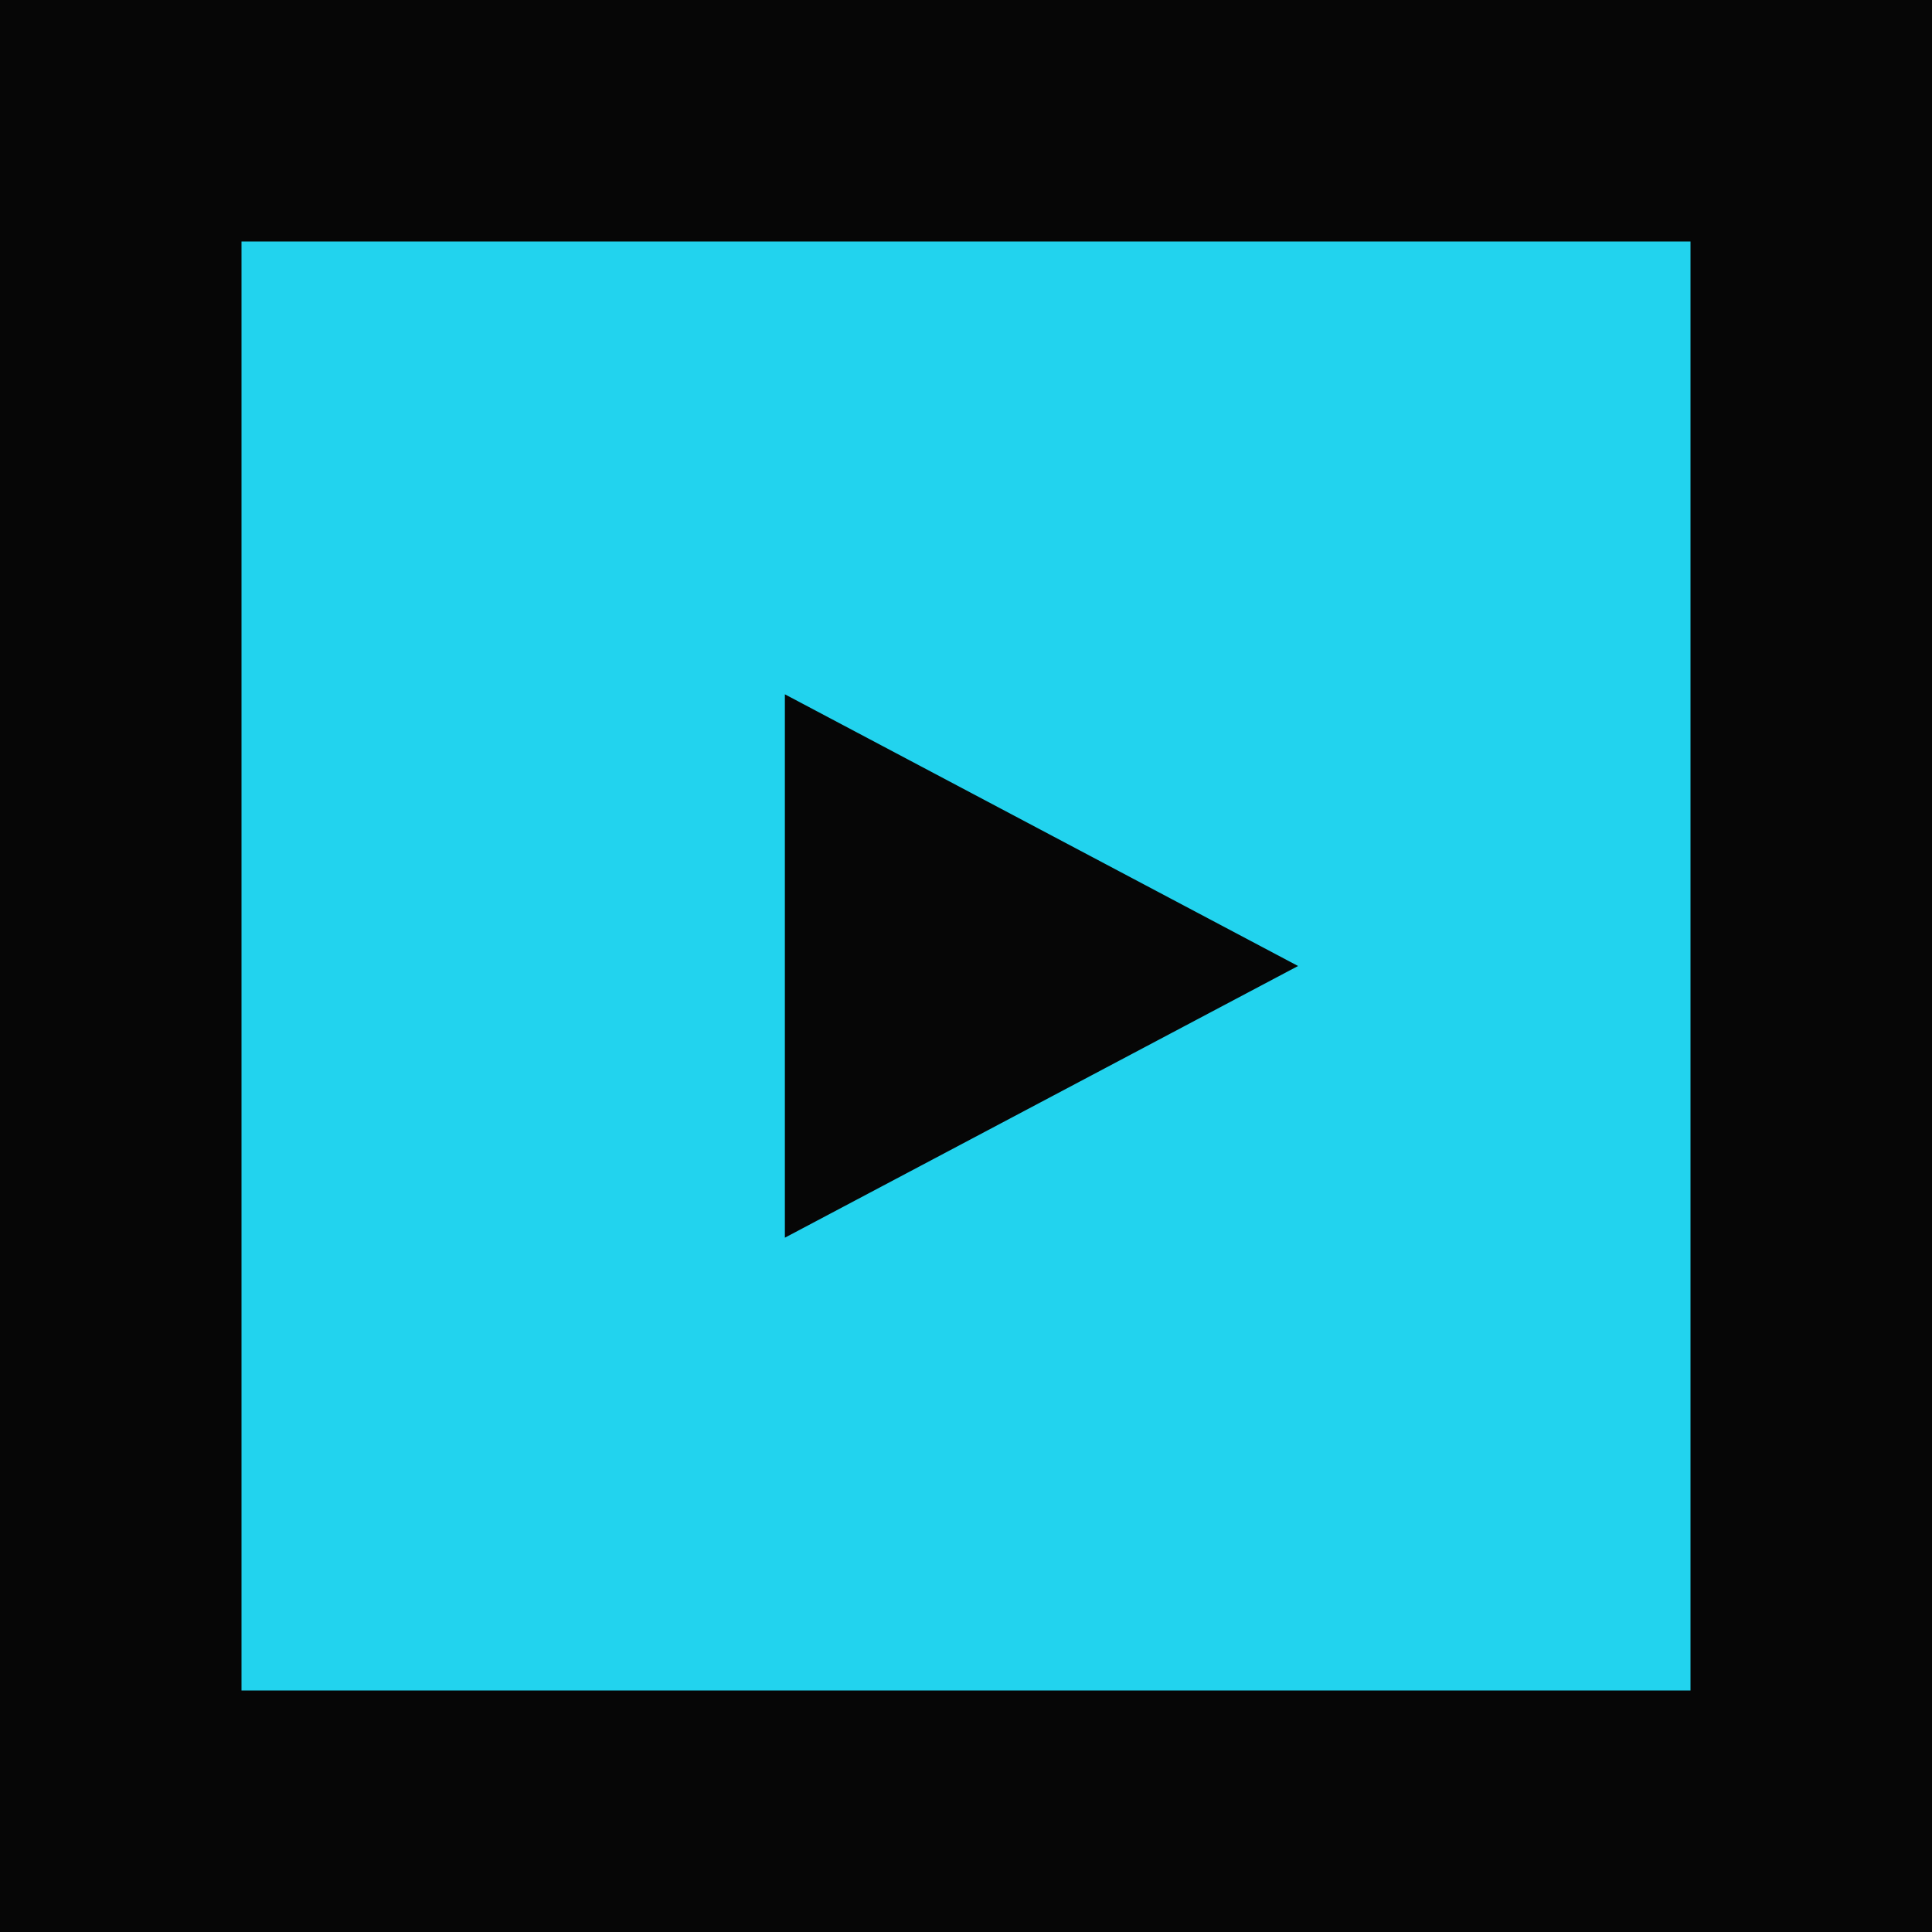
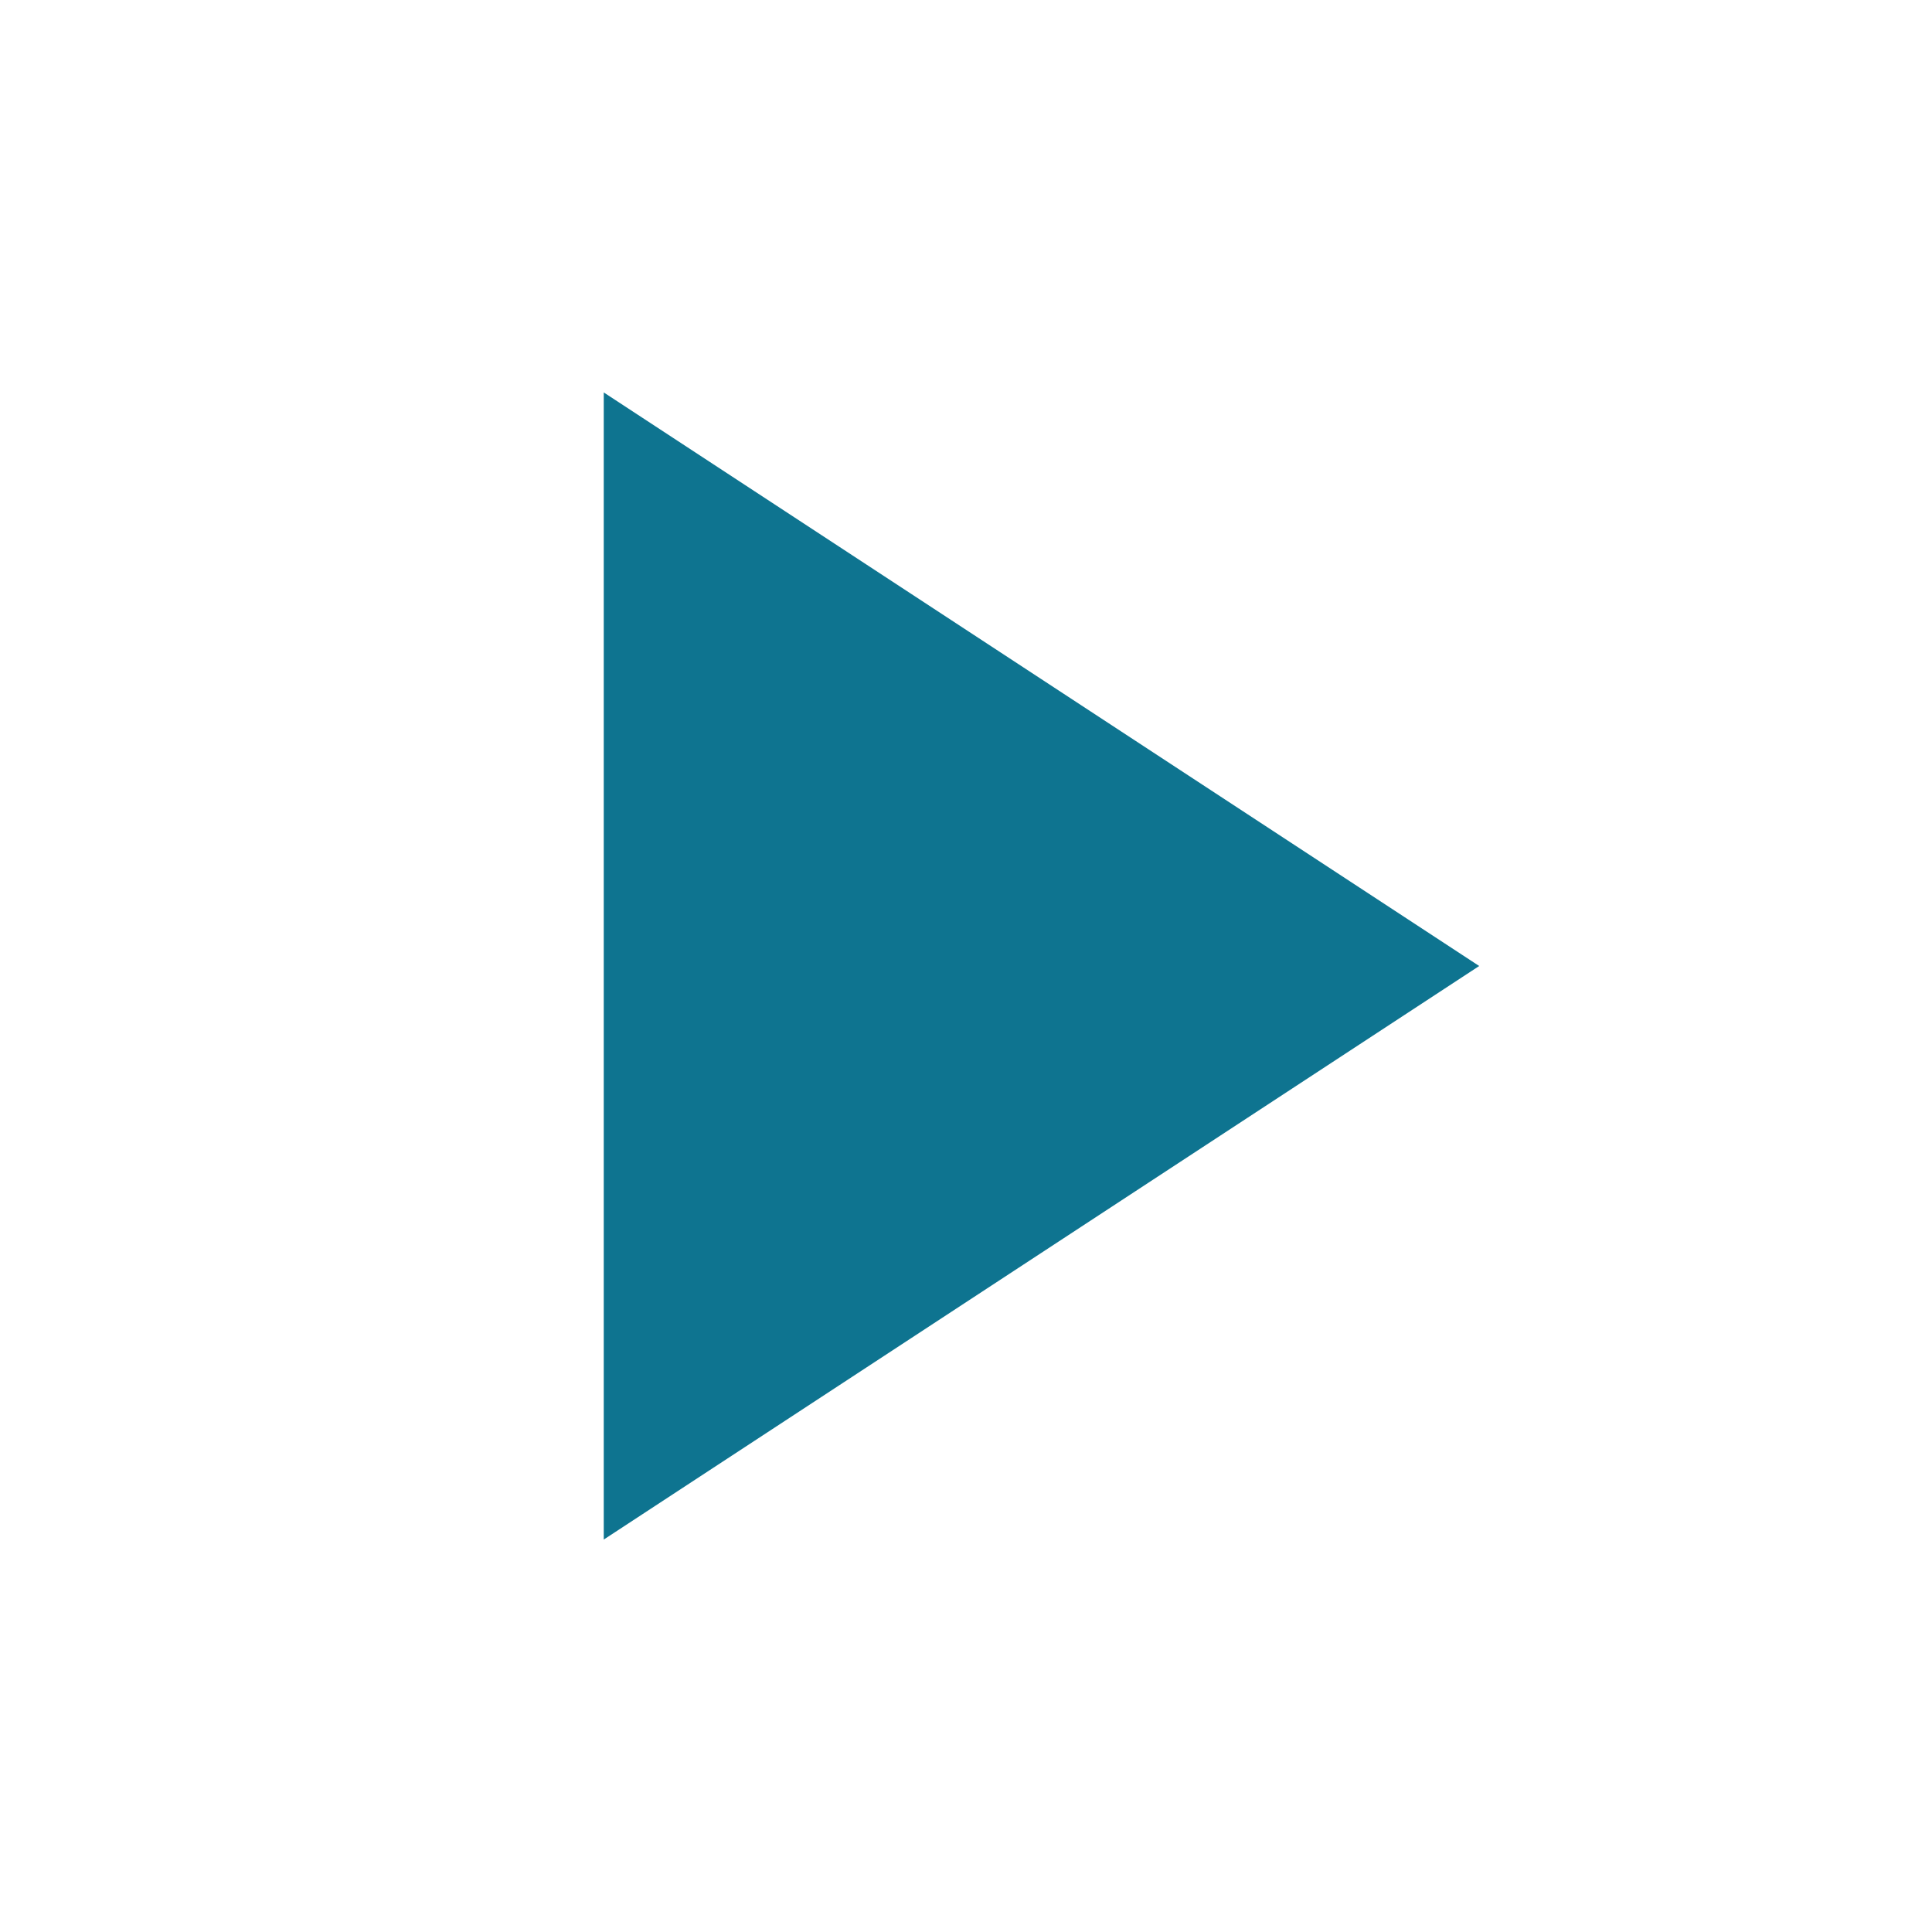
<svg xmlns="http://www.w3.org/2000/svg" viewBox="0 0 32 32" width="32" height="32">
-   <rect width="32" height="32" fill="#060606" />
-   <rect x="4" y="4" width="24" height="24" fill="#22D3EE" />
-   <path d="M13 11.5 L21.5 16 L13 20.5 Z" fill="#060606" />
+   <style>
+     /* Deep cyan by default so it holds up on a light tab strip; the bright
+        signal cyan when the browser is dark. Mirrors --accent in index.css. */
+     path { fill: #0E7490 }
+     @media (prefers-color-scheme: dark) { path { fill: #22D3EE } }
+   </style>
+   <path d="M10 6.5 L24.5 16 L10 25.5 Z" />
</svg>
